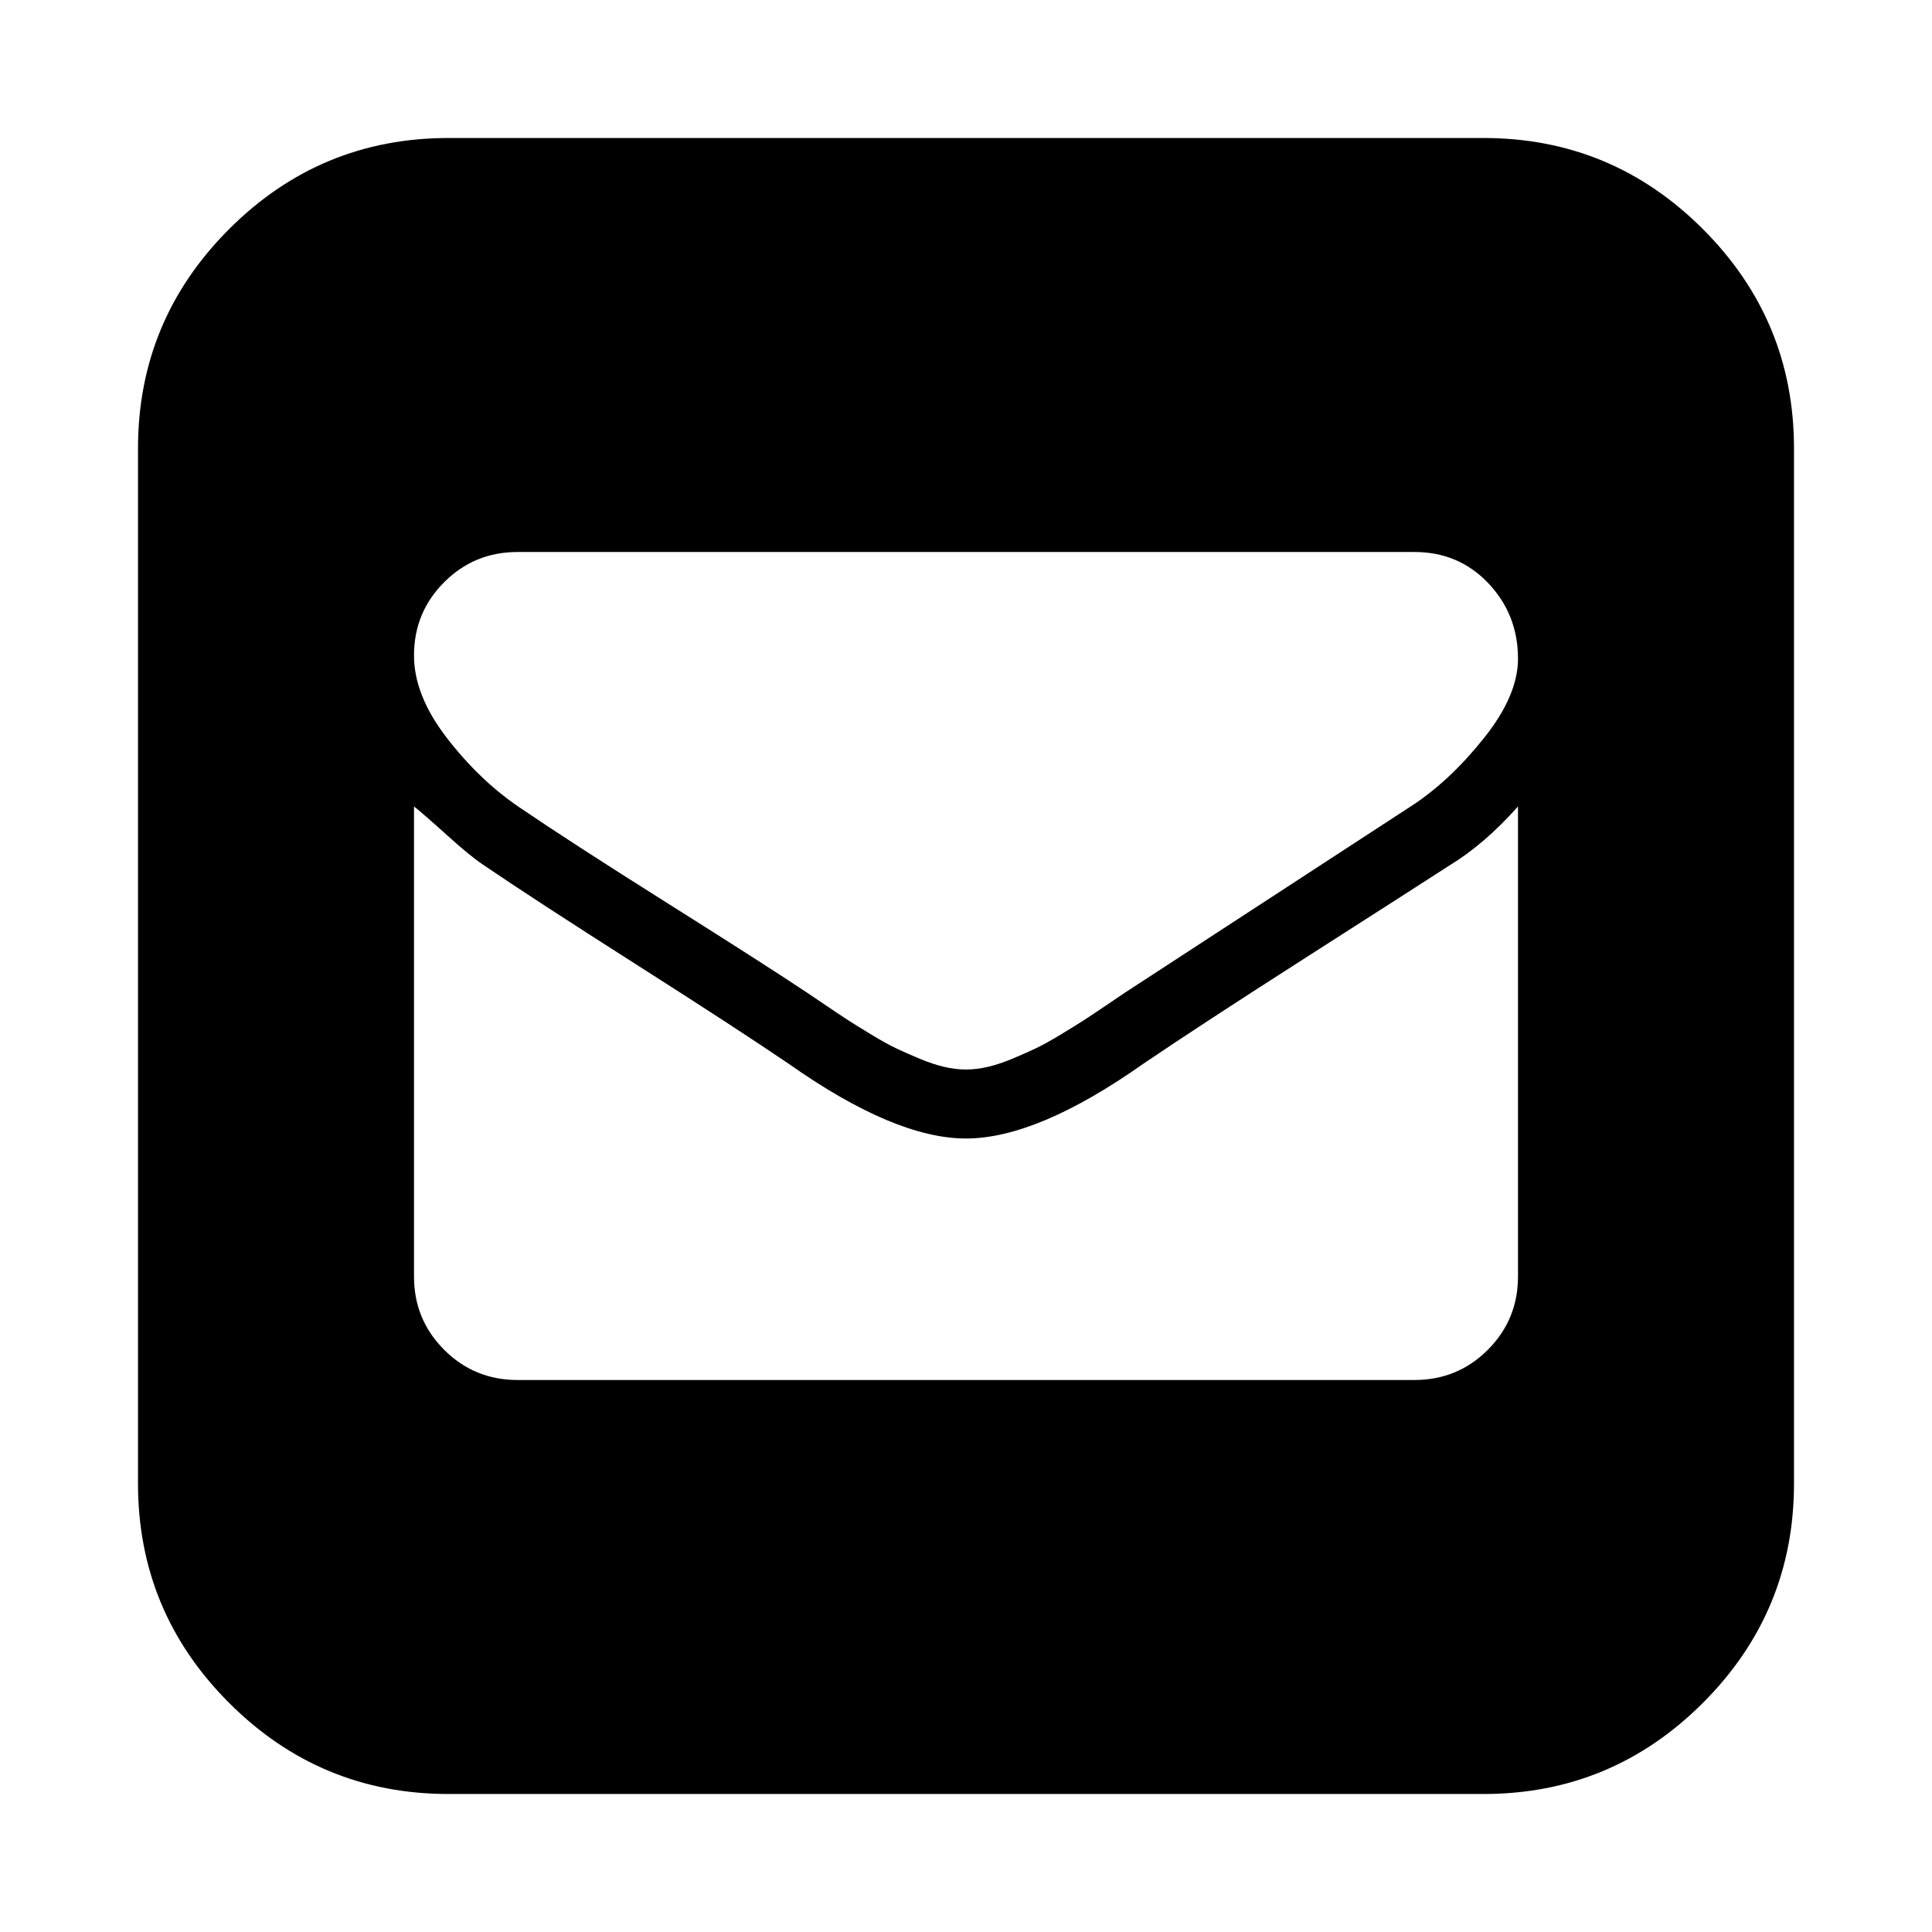
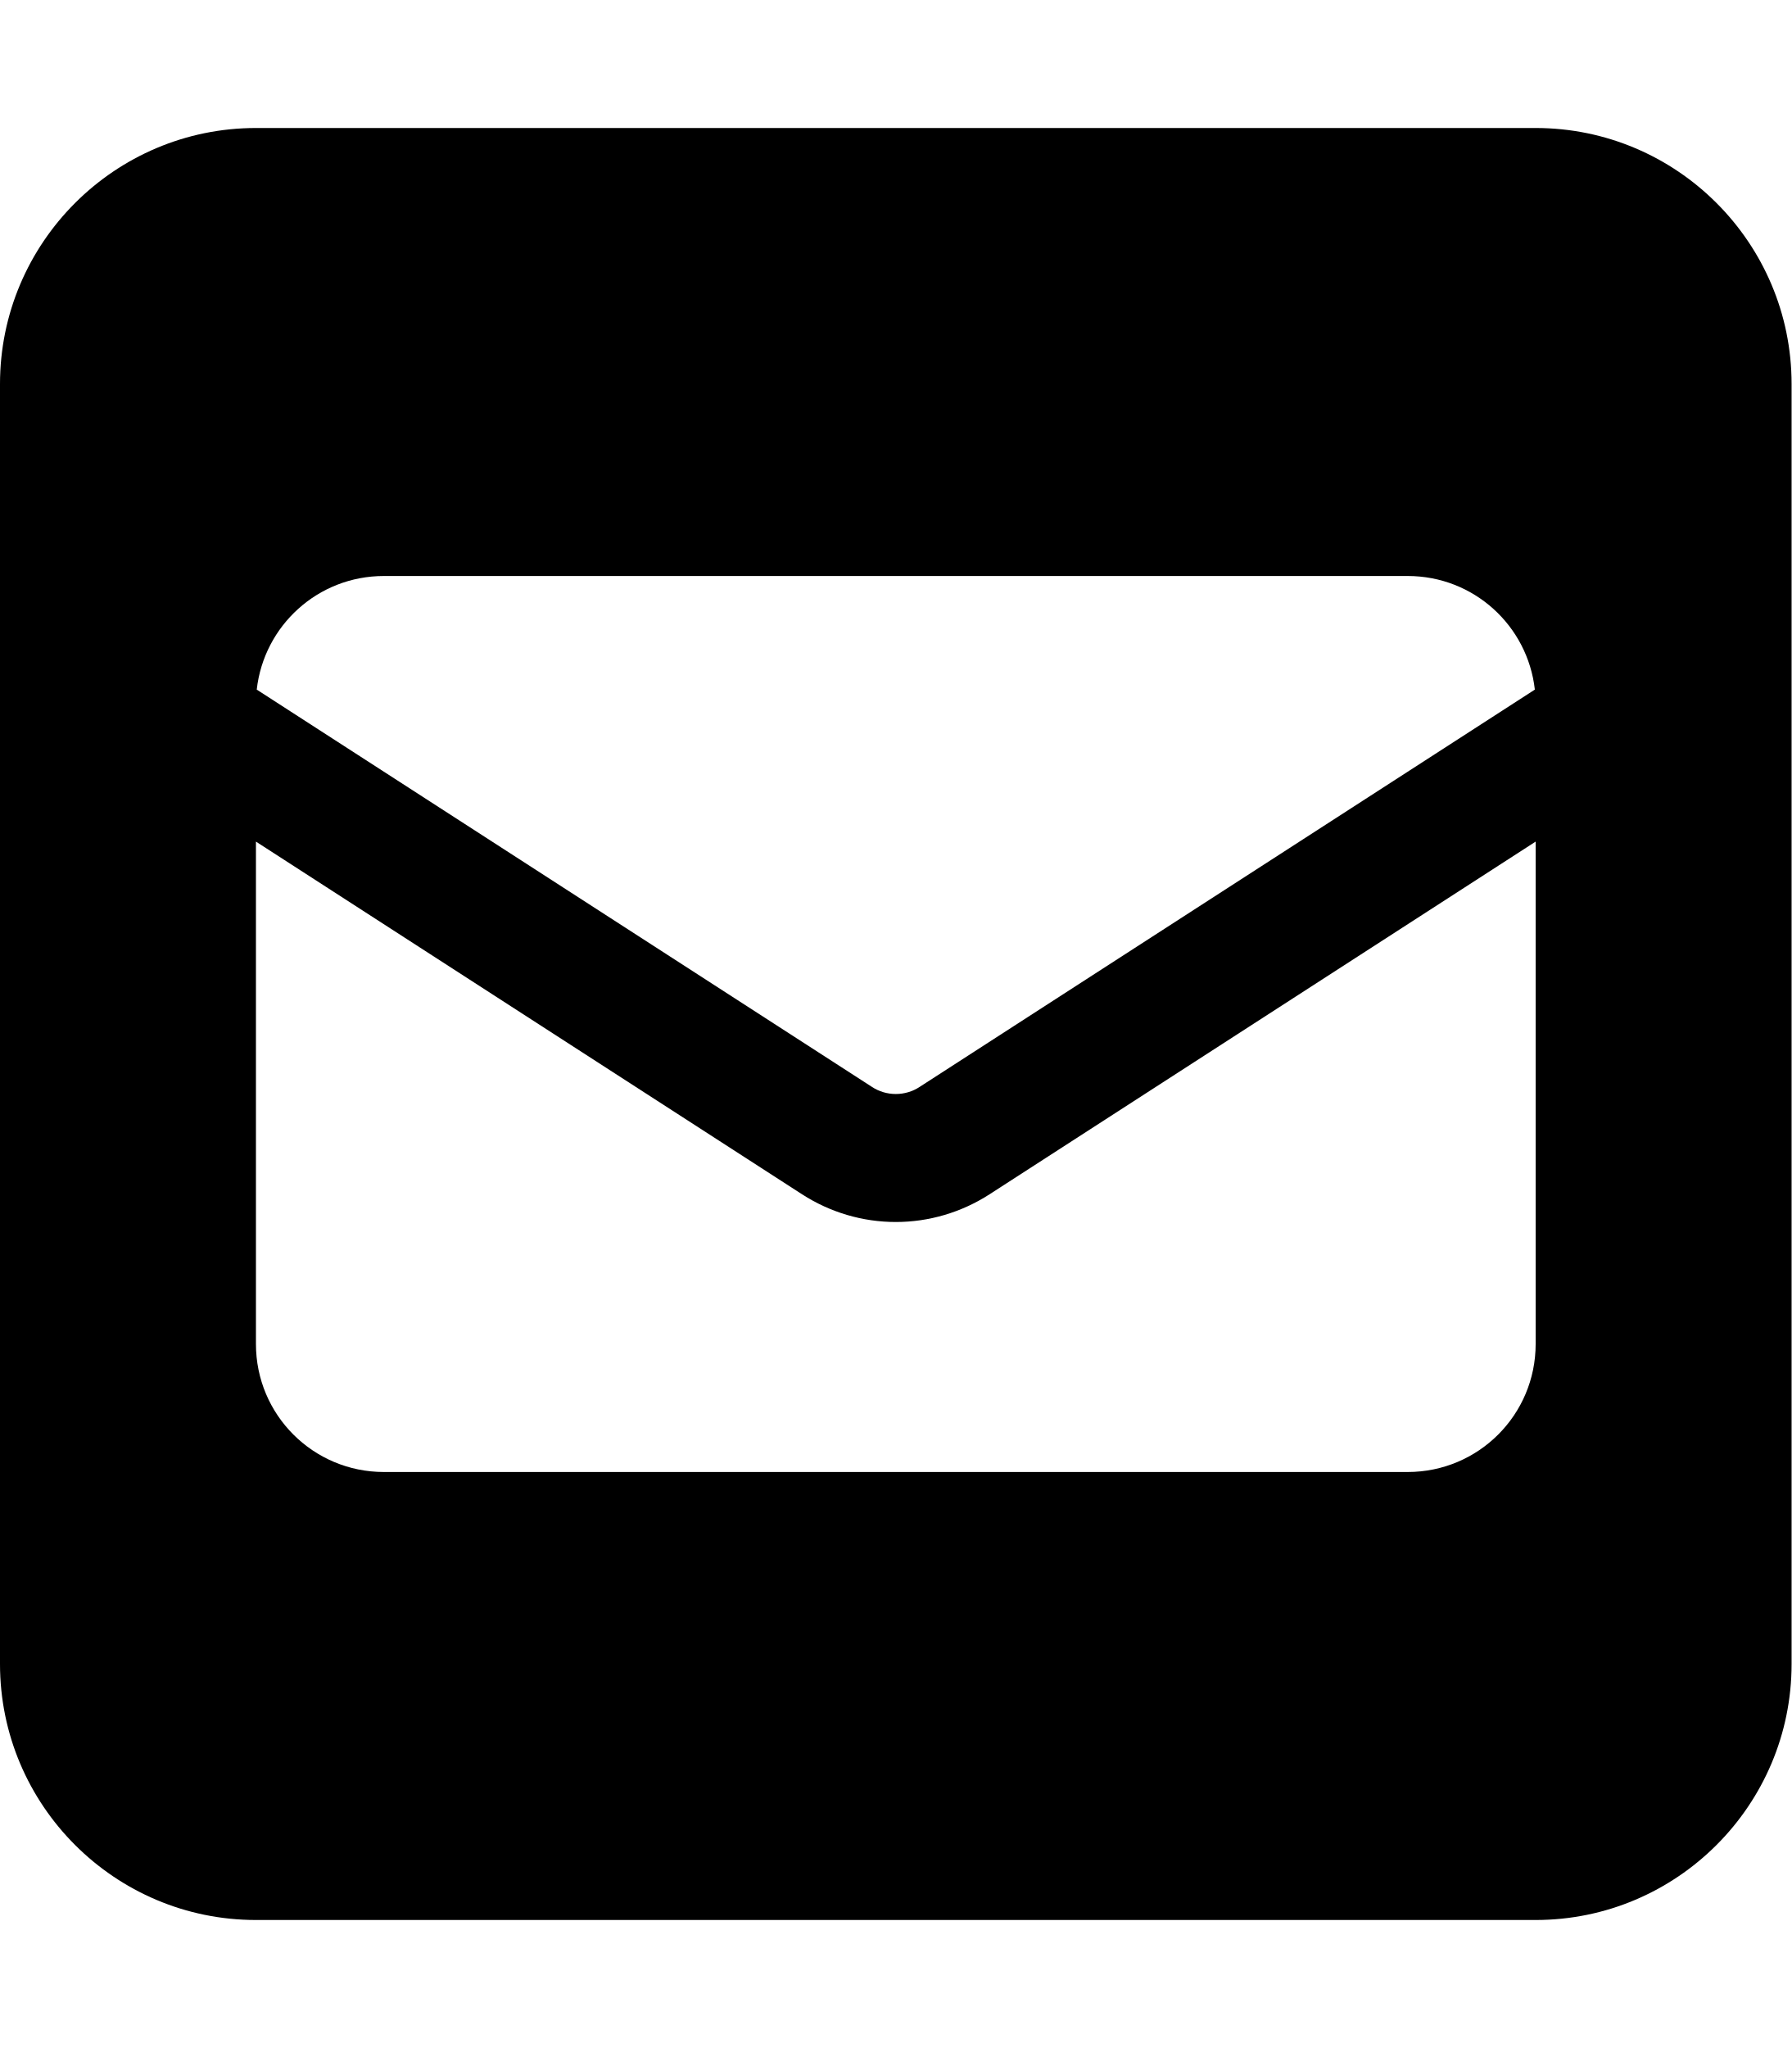
- <svg xmlns="http://www.w3.org/2000/svg" width="1792" height="1792" viewBox="0 0 1792 1792">
-   <path d="M1376 128q119 0 203.5 84.5t84.5 203.5v960q0 119-84.5 203.5t-203.5 84.5h-960q-119 0-203.5-84.5t-84.5-203.5v-960q0-119 84.5-203.5t203.5-84.5h960zm32 1056v-436q-31 35-64 55-34 22-132.5 85t-151.5 99q-98 69-164 69t-164-69q-47-32-142-92.5t-142-92.5q-12-8-33-27t-31-27v436q0 40 28 68t68 28h832q40 0 68-28t28-68zm0-573q0-41-27.5-70t-68.5-29h-832q-40 0-68 28t-28 68q0 37 30.5 76.5t67.5 64.5q47 32 137.5 89t129.5 83q3 2 17 11.5t21 14 21 13 23.5 13 21.5 9.5 22.5 7.5 20.5 2.5 20.5-2.5 22.5-7.5 21.5-9.5 23.5-13 21-13 21-14 17-11.5l267-174q35-23 66.5-62.5t31.5-73.5z" />
+ <svg xmlns="http://www.w3.org/2000/svg" viewBox="0 0 448 512">
+   <path d="M64 32C28.7 32 0 60.7 0 96V416c0 35.3 28.7 64 64 64H384c35.3 0 64-28.7 64-64V96c0-35.3-28.7-64-64-64H64zM218 271.7L64.2 172.4C66 156.4 79.5 144 96 144H352c16.5 0 30 12.4 31.8 28.4L230 271.7c-1.8 1.2-3.9 1.8-6 1.8s-4.2-.6-6-1.8zm29.4 26.9L384 210.4V336c0 17.7-14.3 32-32 32H96c-17.7 0-32-14.3-32-32V210.4l136.6 88.2c7 4.5 15.1 6.9 23.4 6.9s16.4-2.4 23.4-6.9z" />
</svg>
